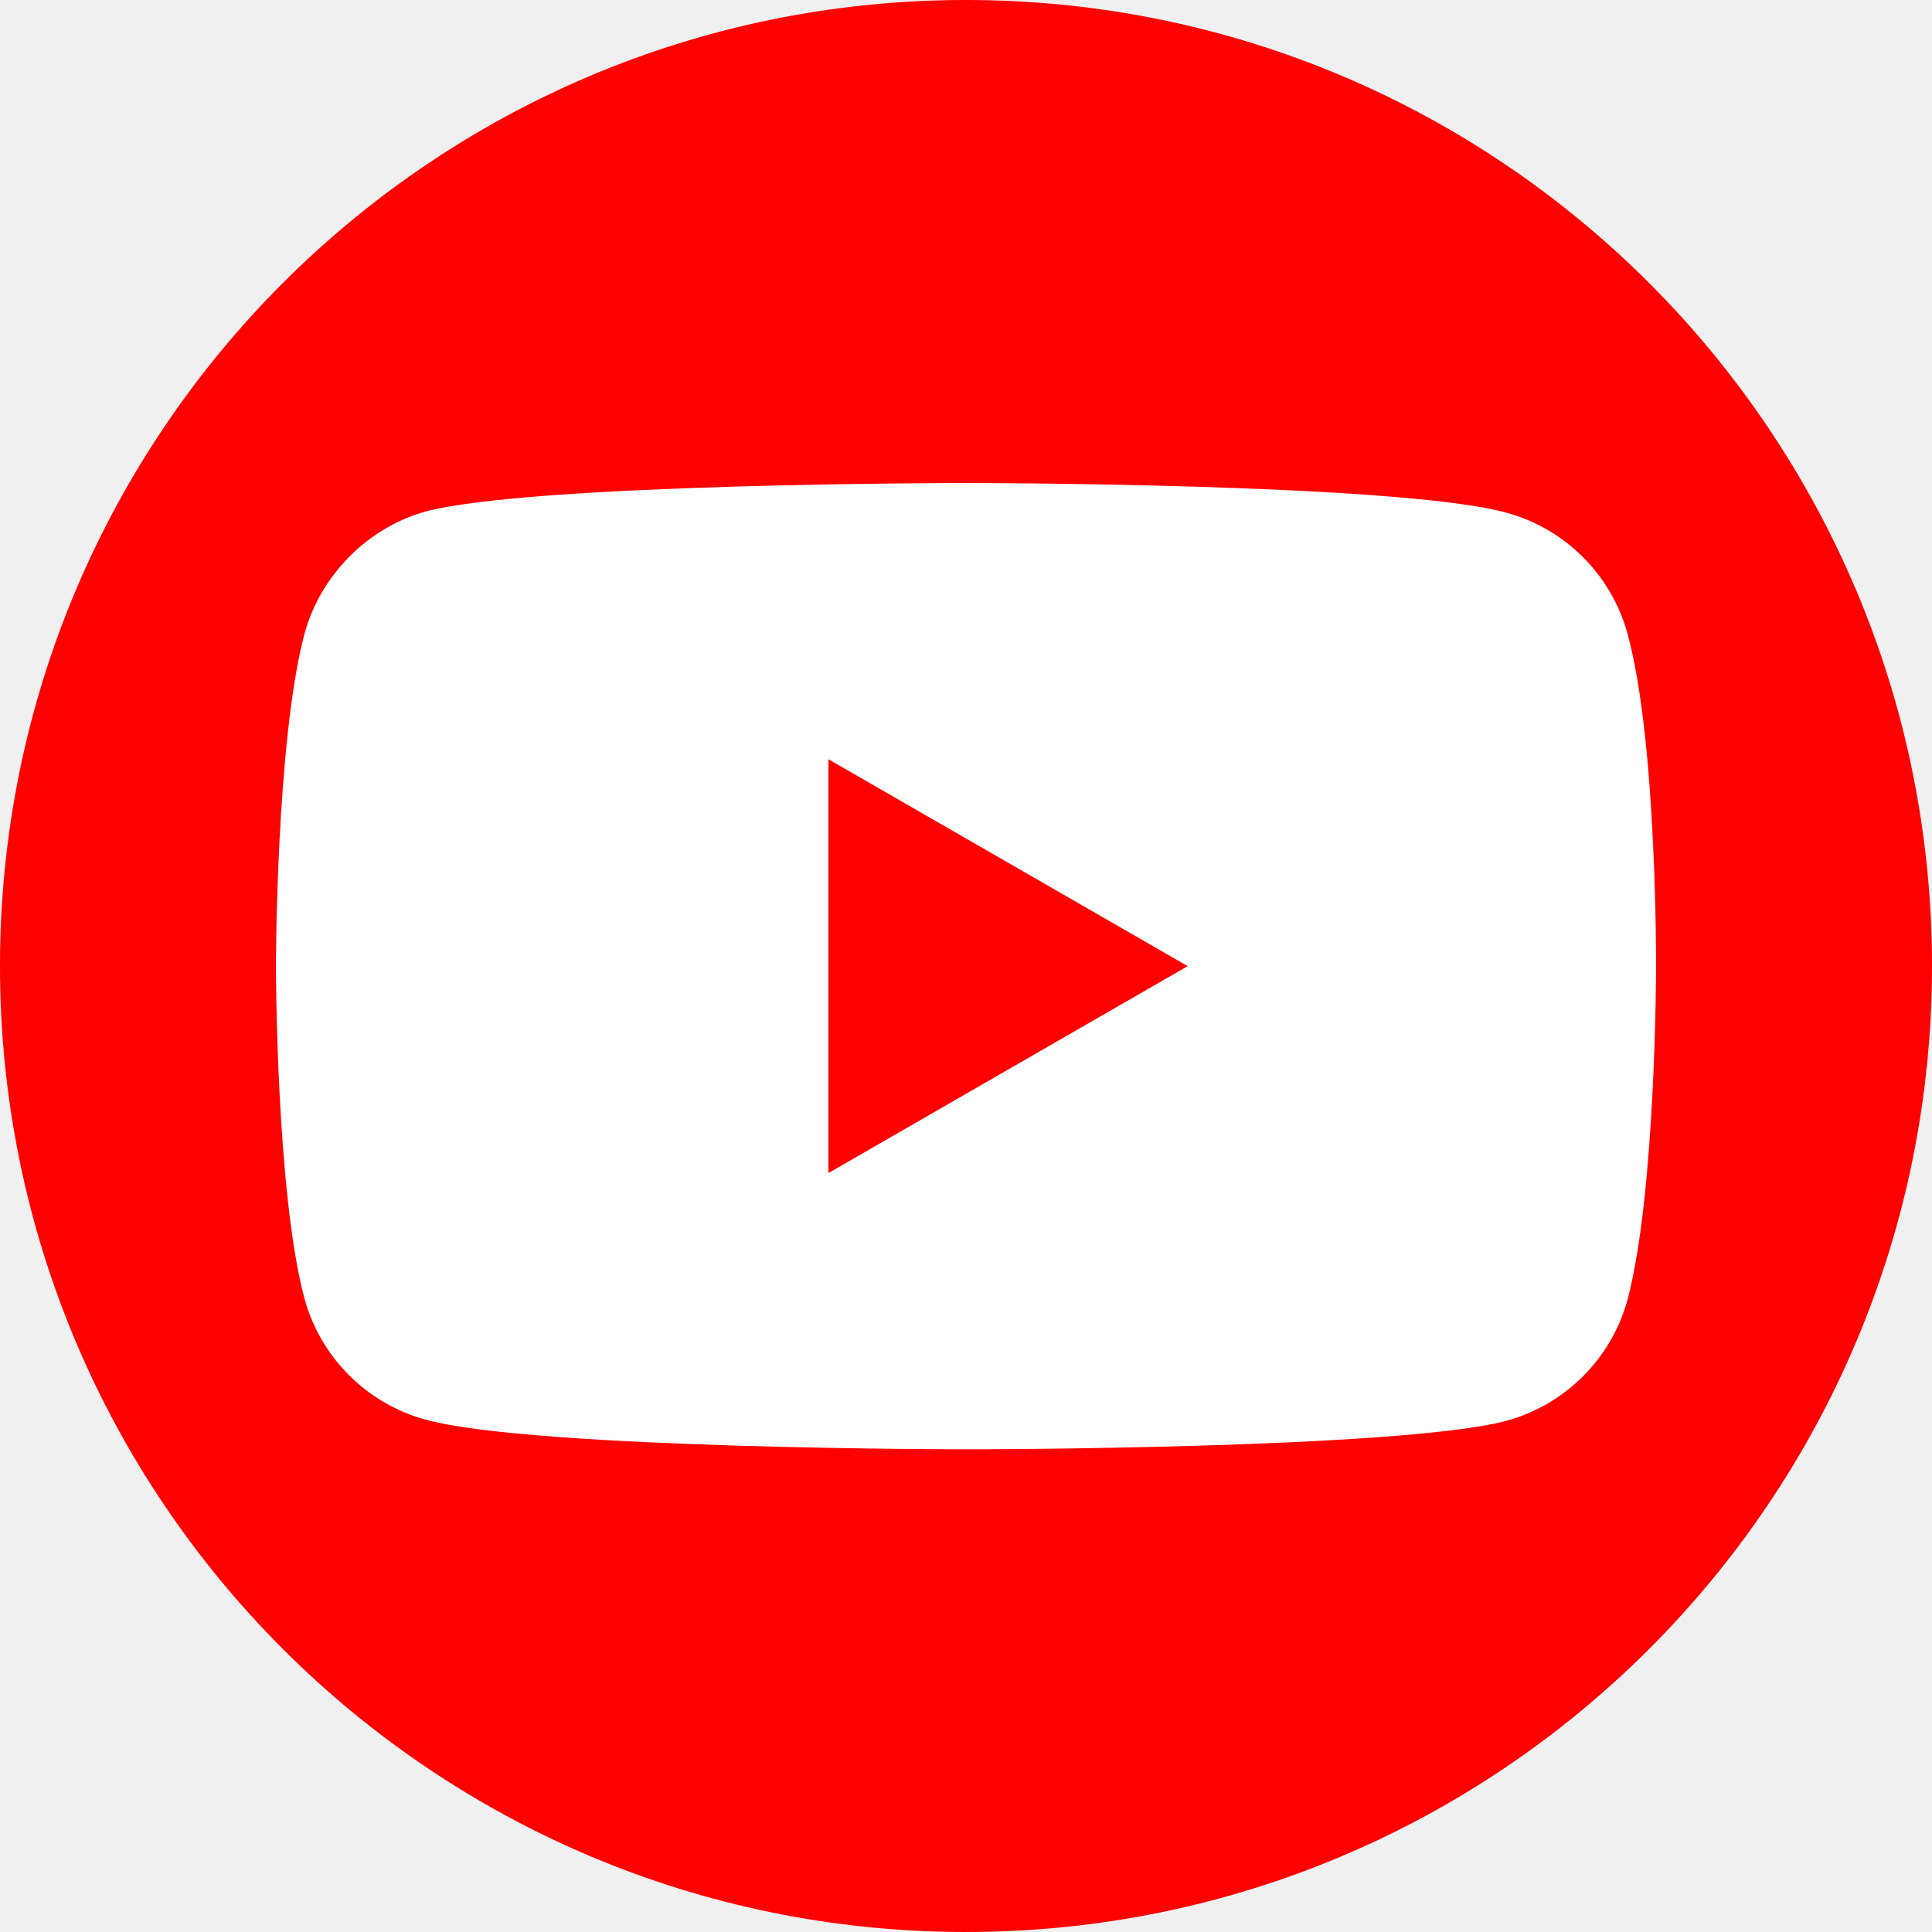
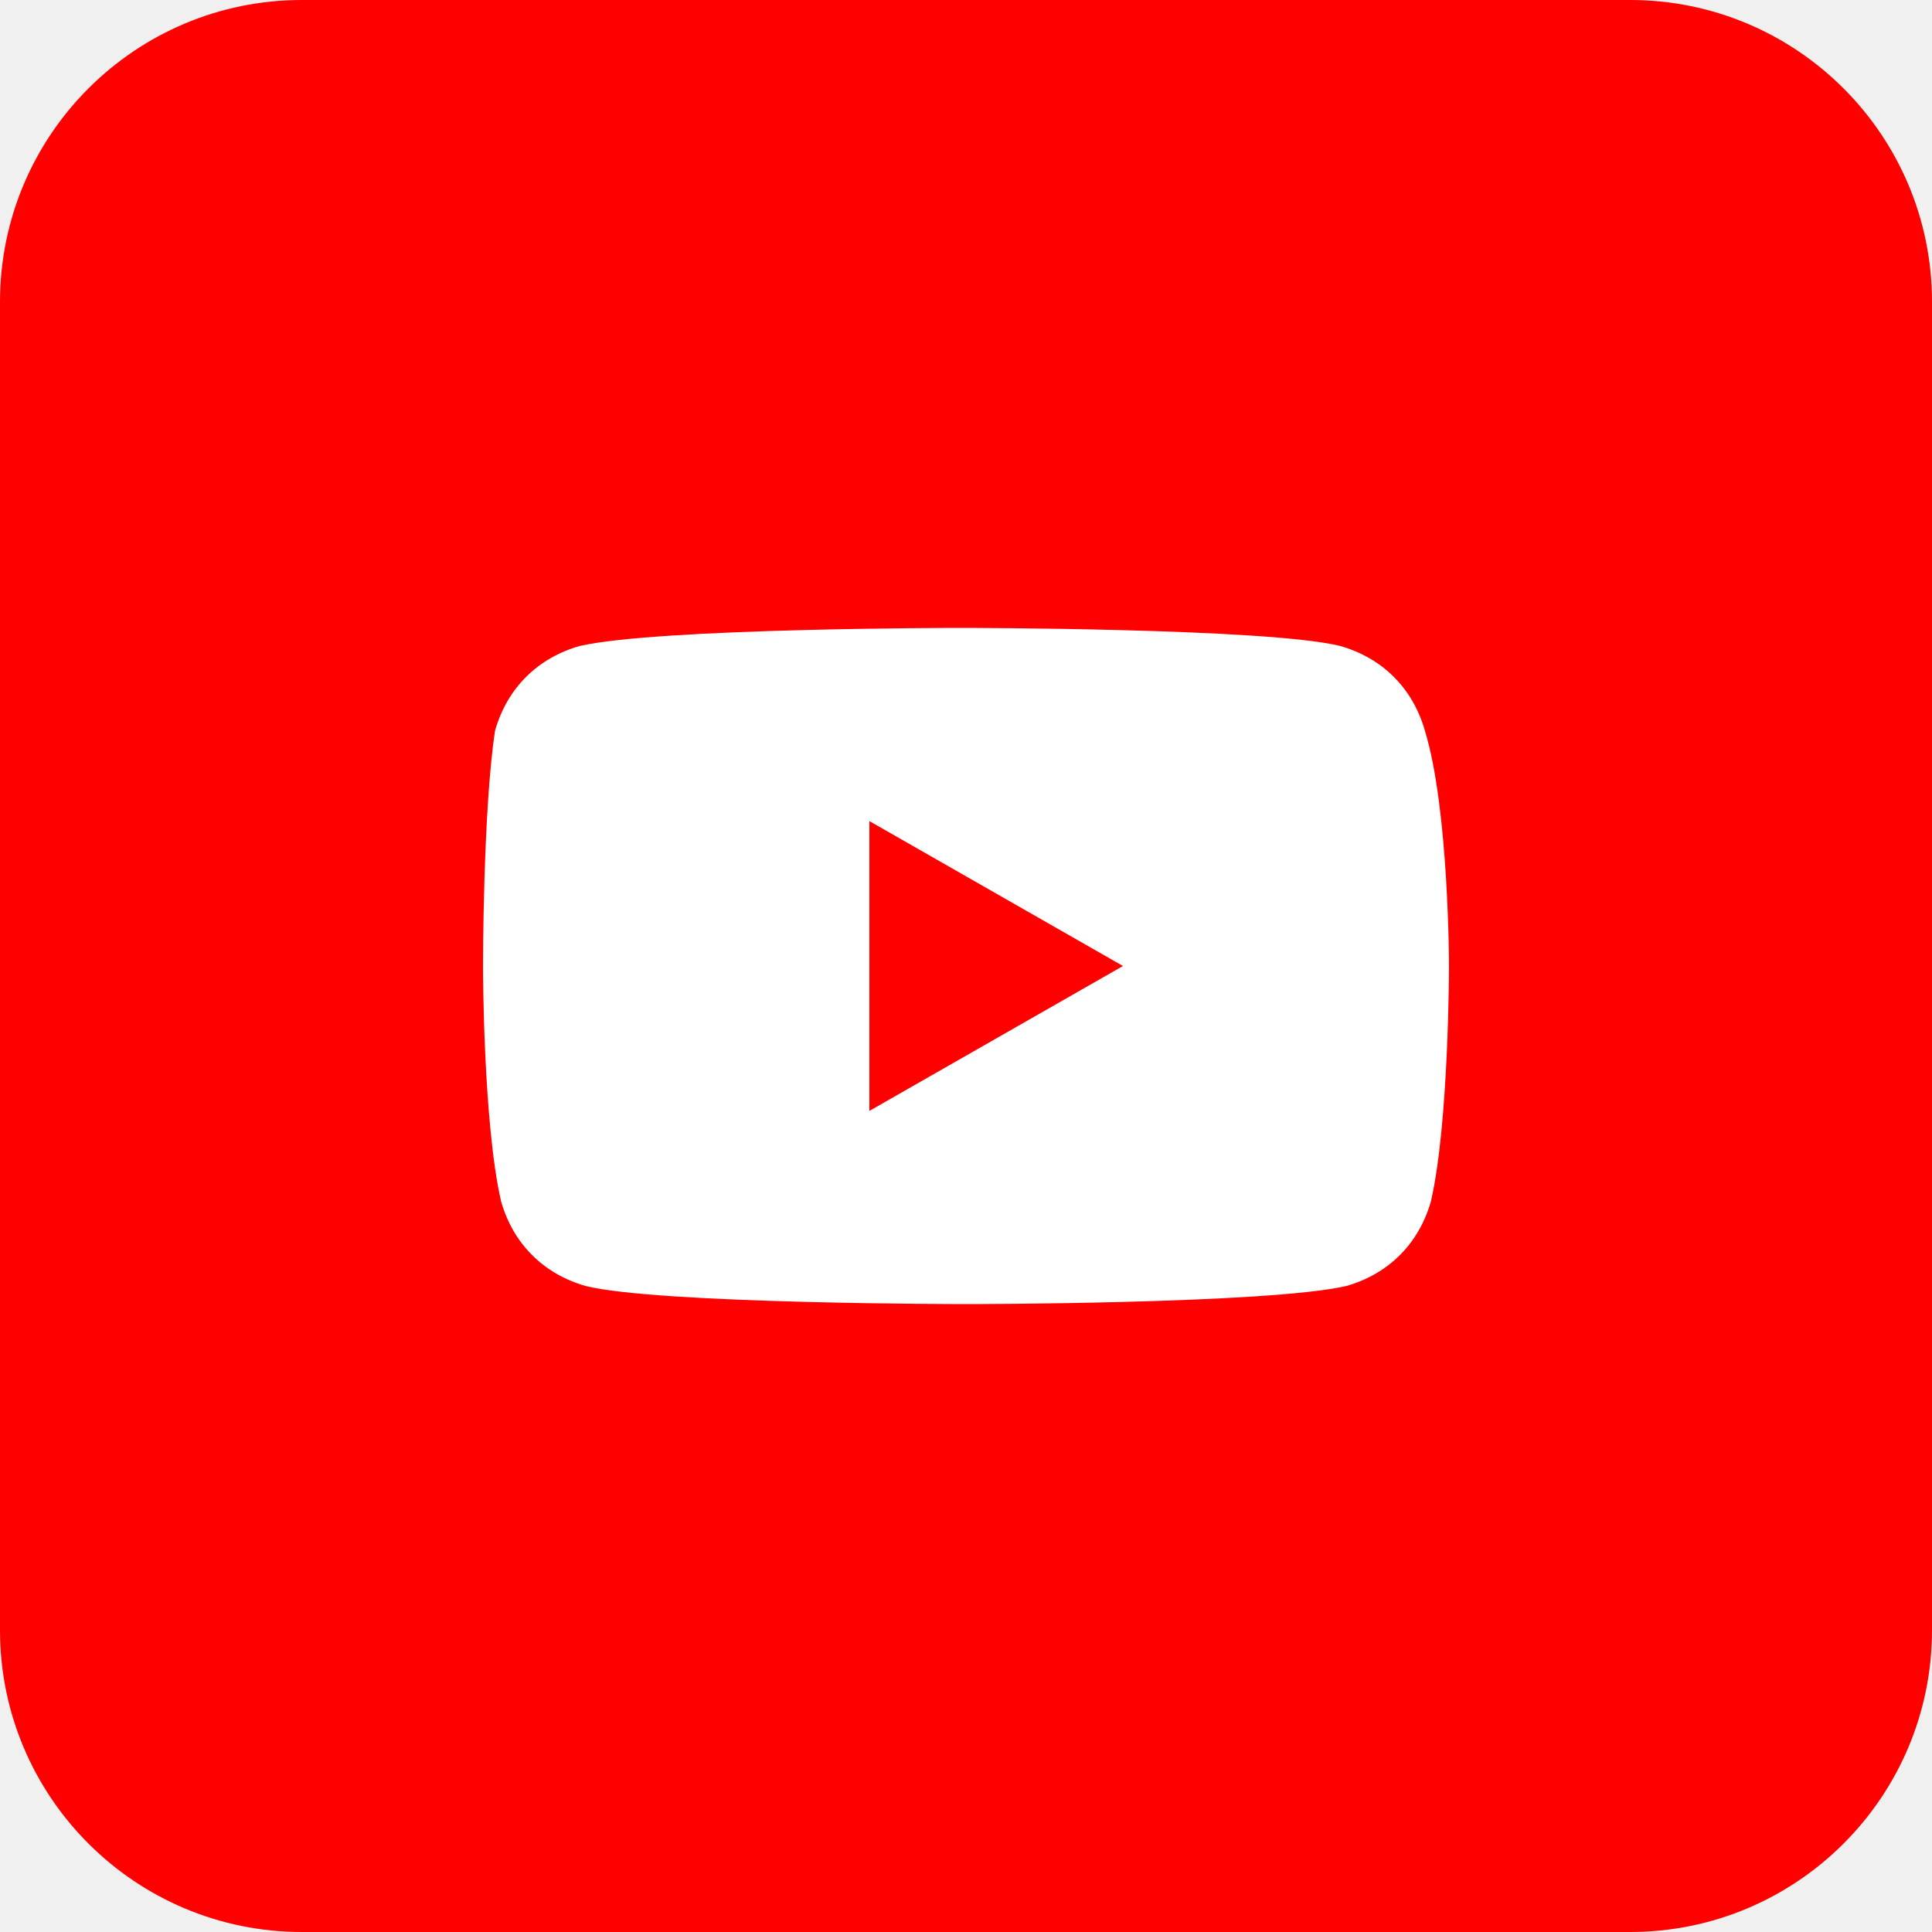
- <svg xmlns="http://www.w3.org/2000/svg" width="30" height="30" viewBox="0 0 30 30" fill="none">
-   <rect width="30" height="30" rx="15" fill="#FF0000" />
-   <path d="M25.274 9.848C25.027 8.93 24.303 8.206 23.385 7.959C21.708 7.5 15 7.5 15 7.5C15 7.5 8.292 7.5 6.615 7.941C5.715 8.188 4.973 8.93 4.726 9.848C4.285 11.525 4.285 15.002 4.285 15.002C4.285 15.002 4.285 18.498 4.726 20.157C4.973 21.075 5.697 21.799 6.615 22.046C8.309 22.505 15 22.505 15 22.505C15 22.505 21.708 22.505 23.385 22.064C24.303 21.816 25.027 21.093 25.274 20.175C25.715 18.498 25.715 15.02 25.715 15.02C25.715 15.02 25.733 11.525 25.274 9.848Z" fill="white" />
-   <path d="M12.864 18.215L18.442 15.002L12.864 11.79V18.215Z" fill="#FF0000" />
+ <svg xmlns="http://www.w3.org/2000/svg" width="32" height="32" viewBox="0 0 32 32" fill="none">
+   <path d="M27 0H5C2.239 0 0 2.239 0 5V27C0 29.761 2.239 32 5 32H27C29.761 32 32 29.761 32 27V5C32 2.239 29.761 0 27 0Z" fill="#FF0000" />
+   <path d="M23.6 12.1C23.4 11.4 22.9 10.9 22.2 10.7C21 10.4 15.9 10.4 15.9 10.4C15.9 10.4 10.9 10.4 9.6 10.7C8.9 10.9 8.4 11.4 8.2 12.1C8 13.4 8 16 8 16C8 16 8 18.6 8.3 19.9C8.5 20.6 9 21.1 9.7 21.3C10.9 21.6 16 21.6 16 21.6C16 21.6 21 21.6 22.3 21.3C23 21.1 23.5 20.6 23.7 19.9C24 18.6 24 16 24 16C24 16 24 13.4 23.6 12.1ZM14.4 18.4V13.6L18.6 16L14.4 18.4Z" fill="white" />
</svg>
